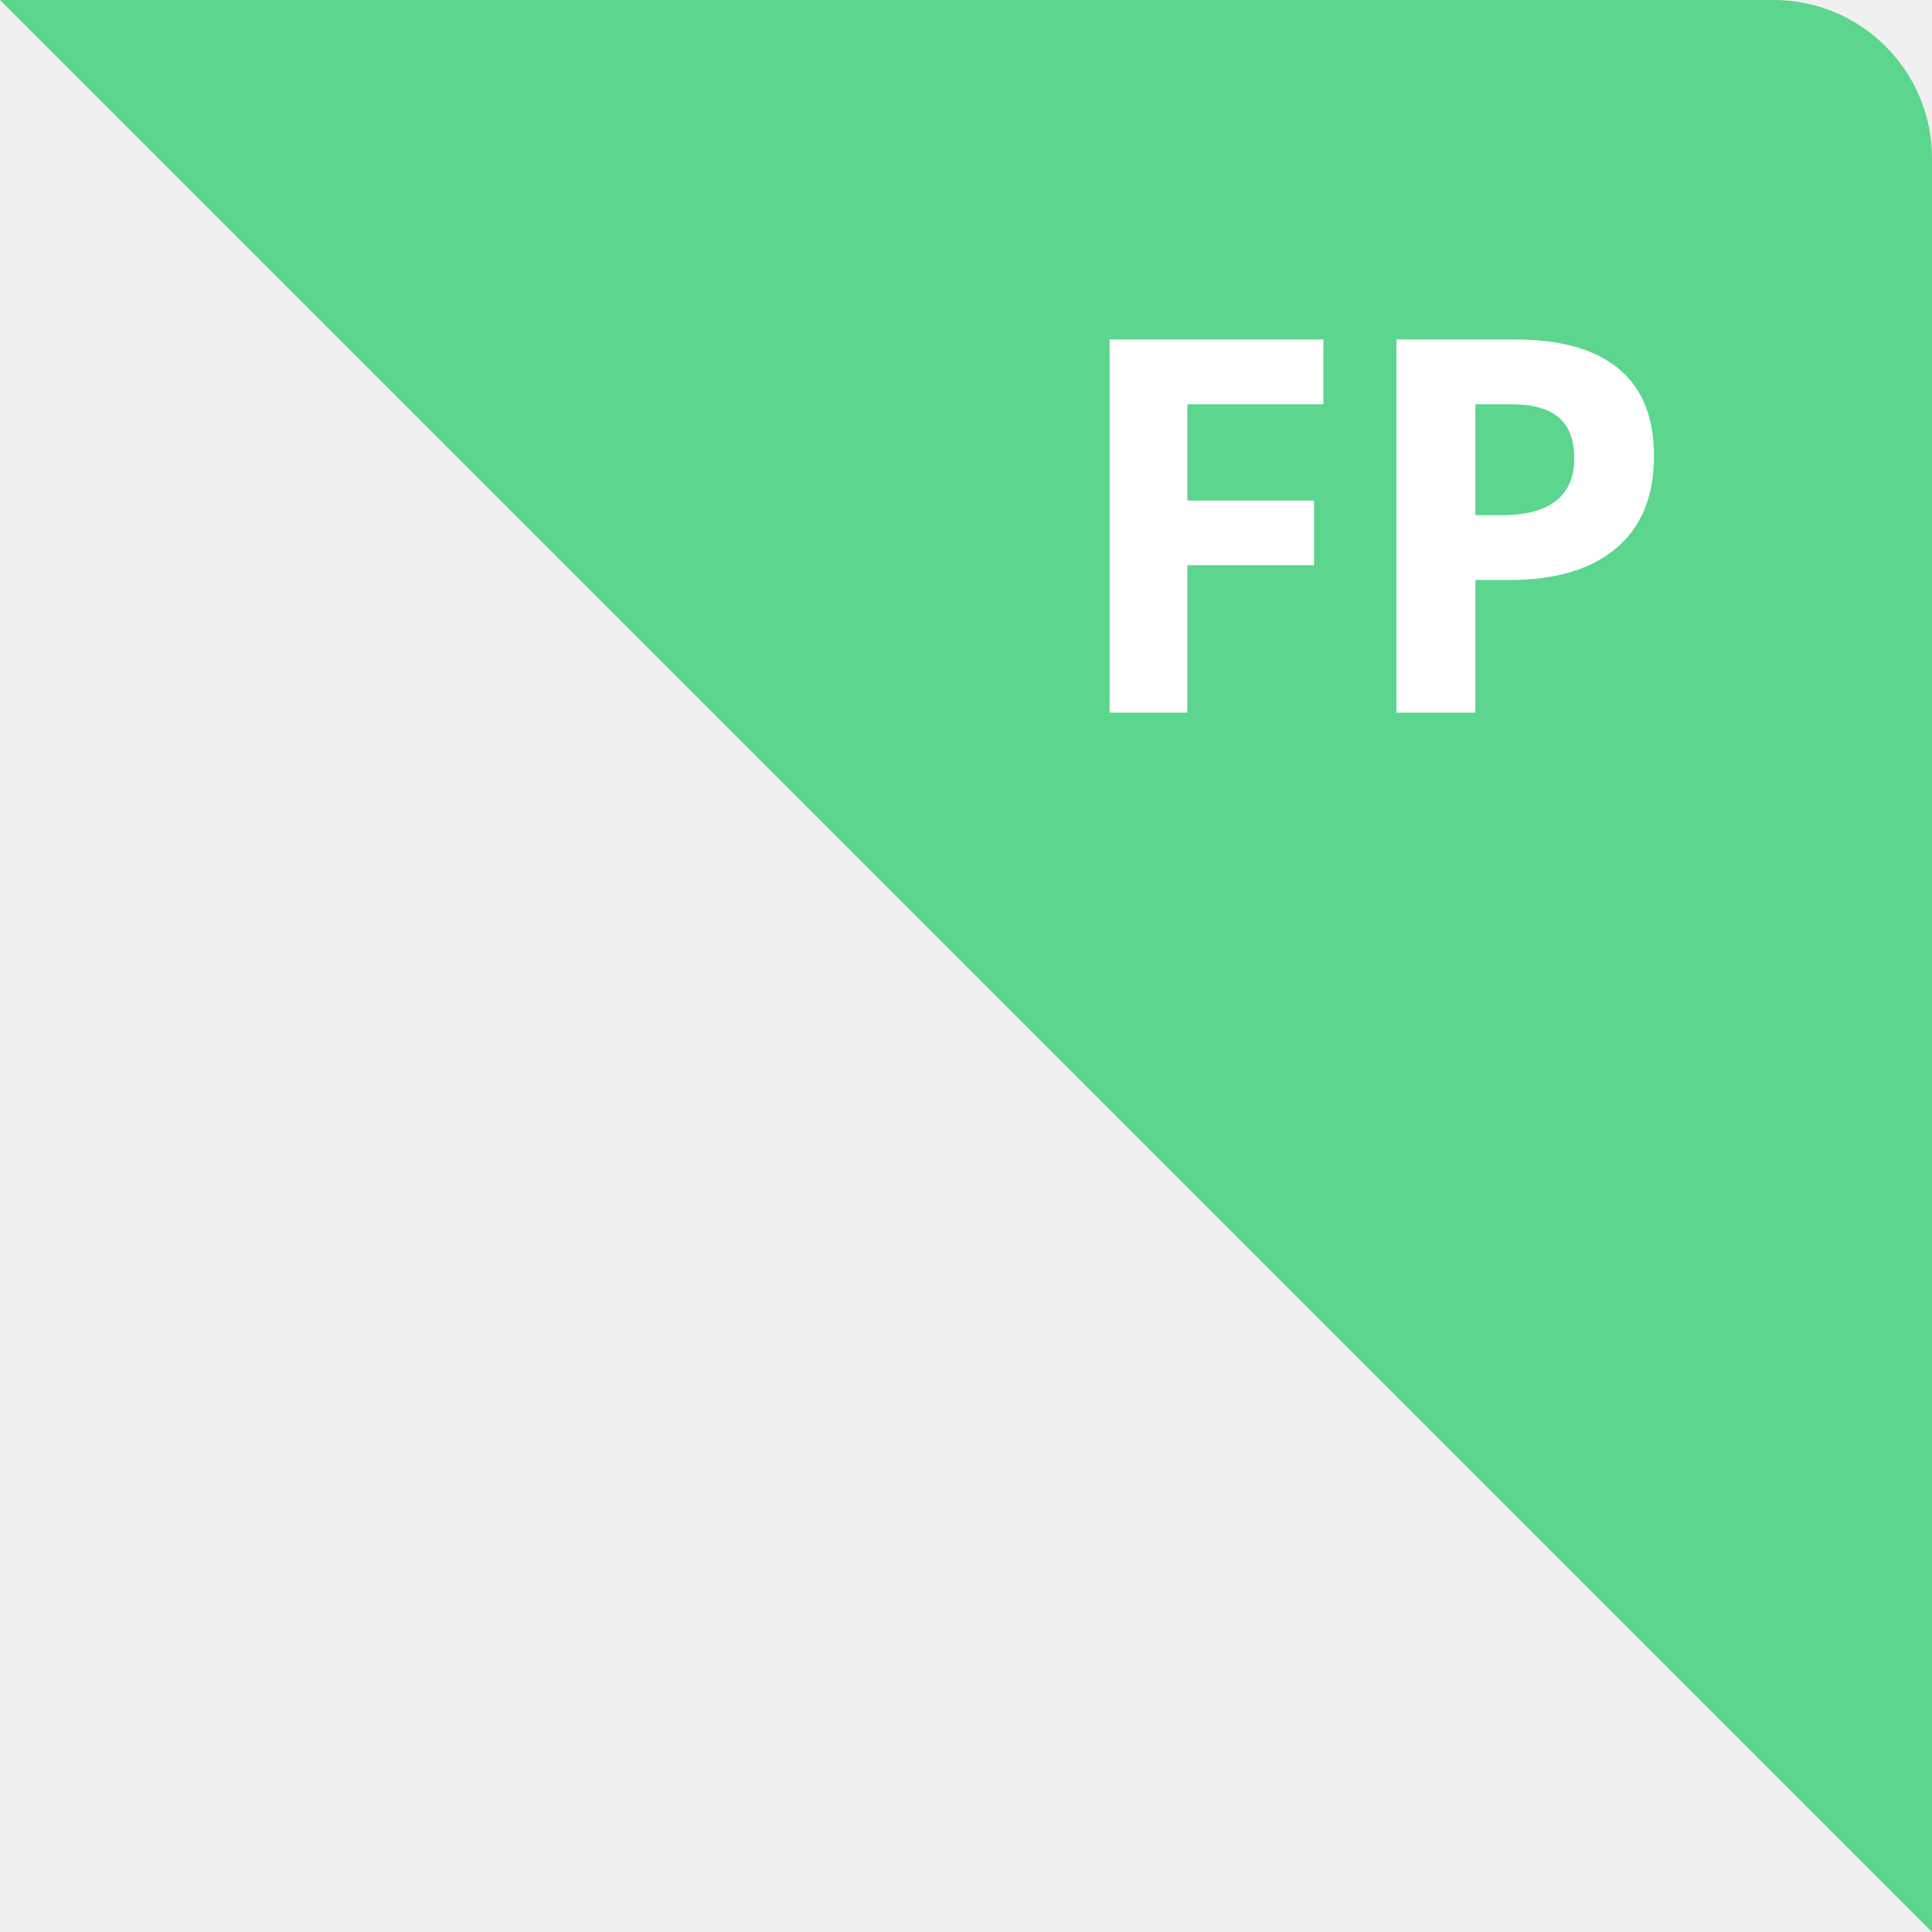
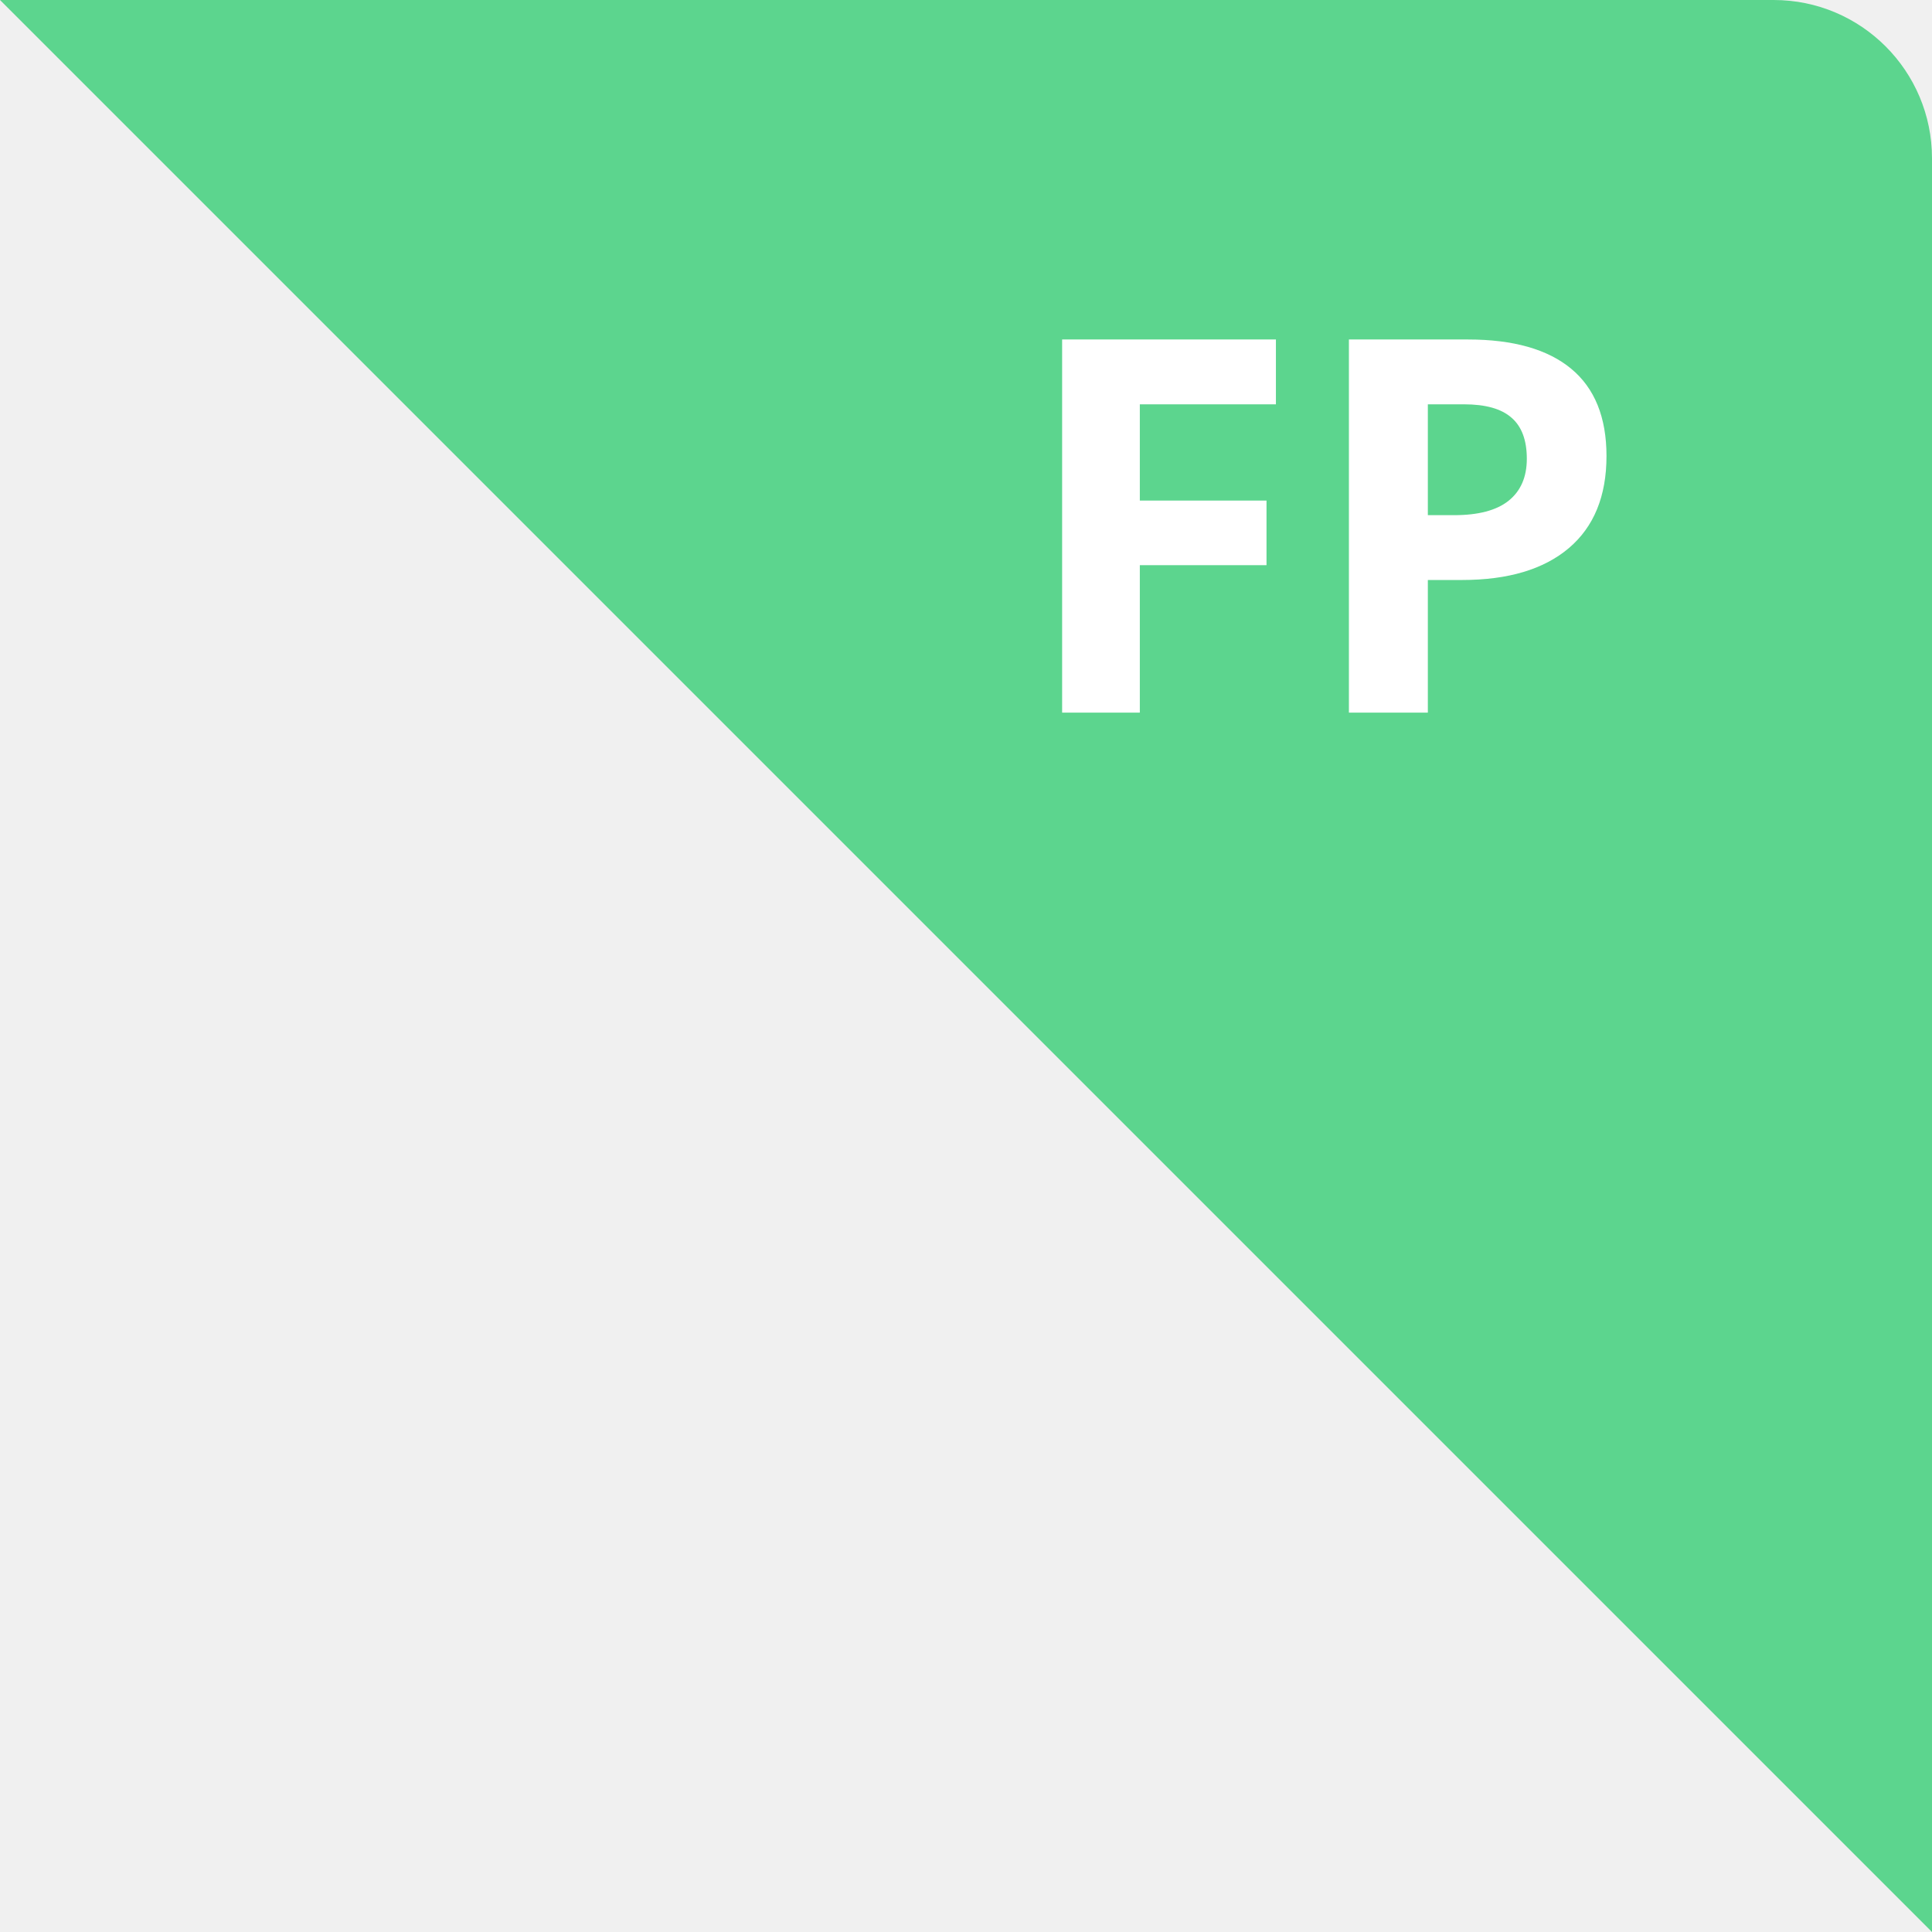
<svg xmlns="http://www.w3.org/2000/svg" width="122" height="122" viewBox="0 0 122 122">
  <g id="Сгруппировать_160" data-name="Сгруппировать 160" transform="translate(-598 -180)">
    <path id="Контур_Вид_пакета_" data-name="Контур (Вид пакета)" d="M0,0H112a10,10,0,0,1,10,10V122Z" transform="translate(598 180)" fill="#5cd58e" />
    <text id="SP" transform="translate(704 225)" fill="#fff" font-size="33" font-family="OpenSans-Bold, Open Sans" font-weight="700">
-       <tspan x="-38.897" y="0">FP</tspan>
+       <tspan x="-41.897" y="0">FP</tspan>
    </text>
  </g>
</svg>
